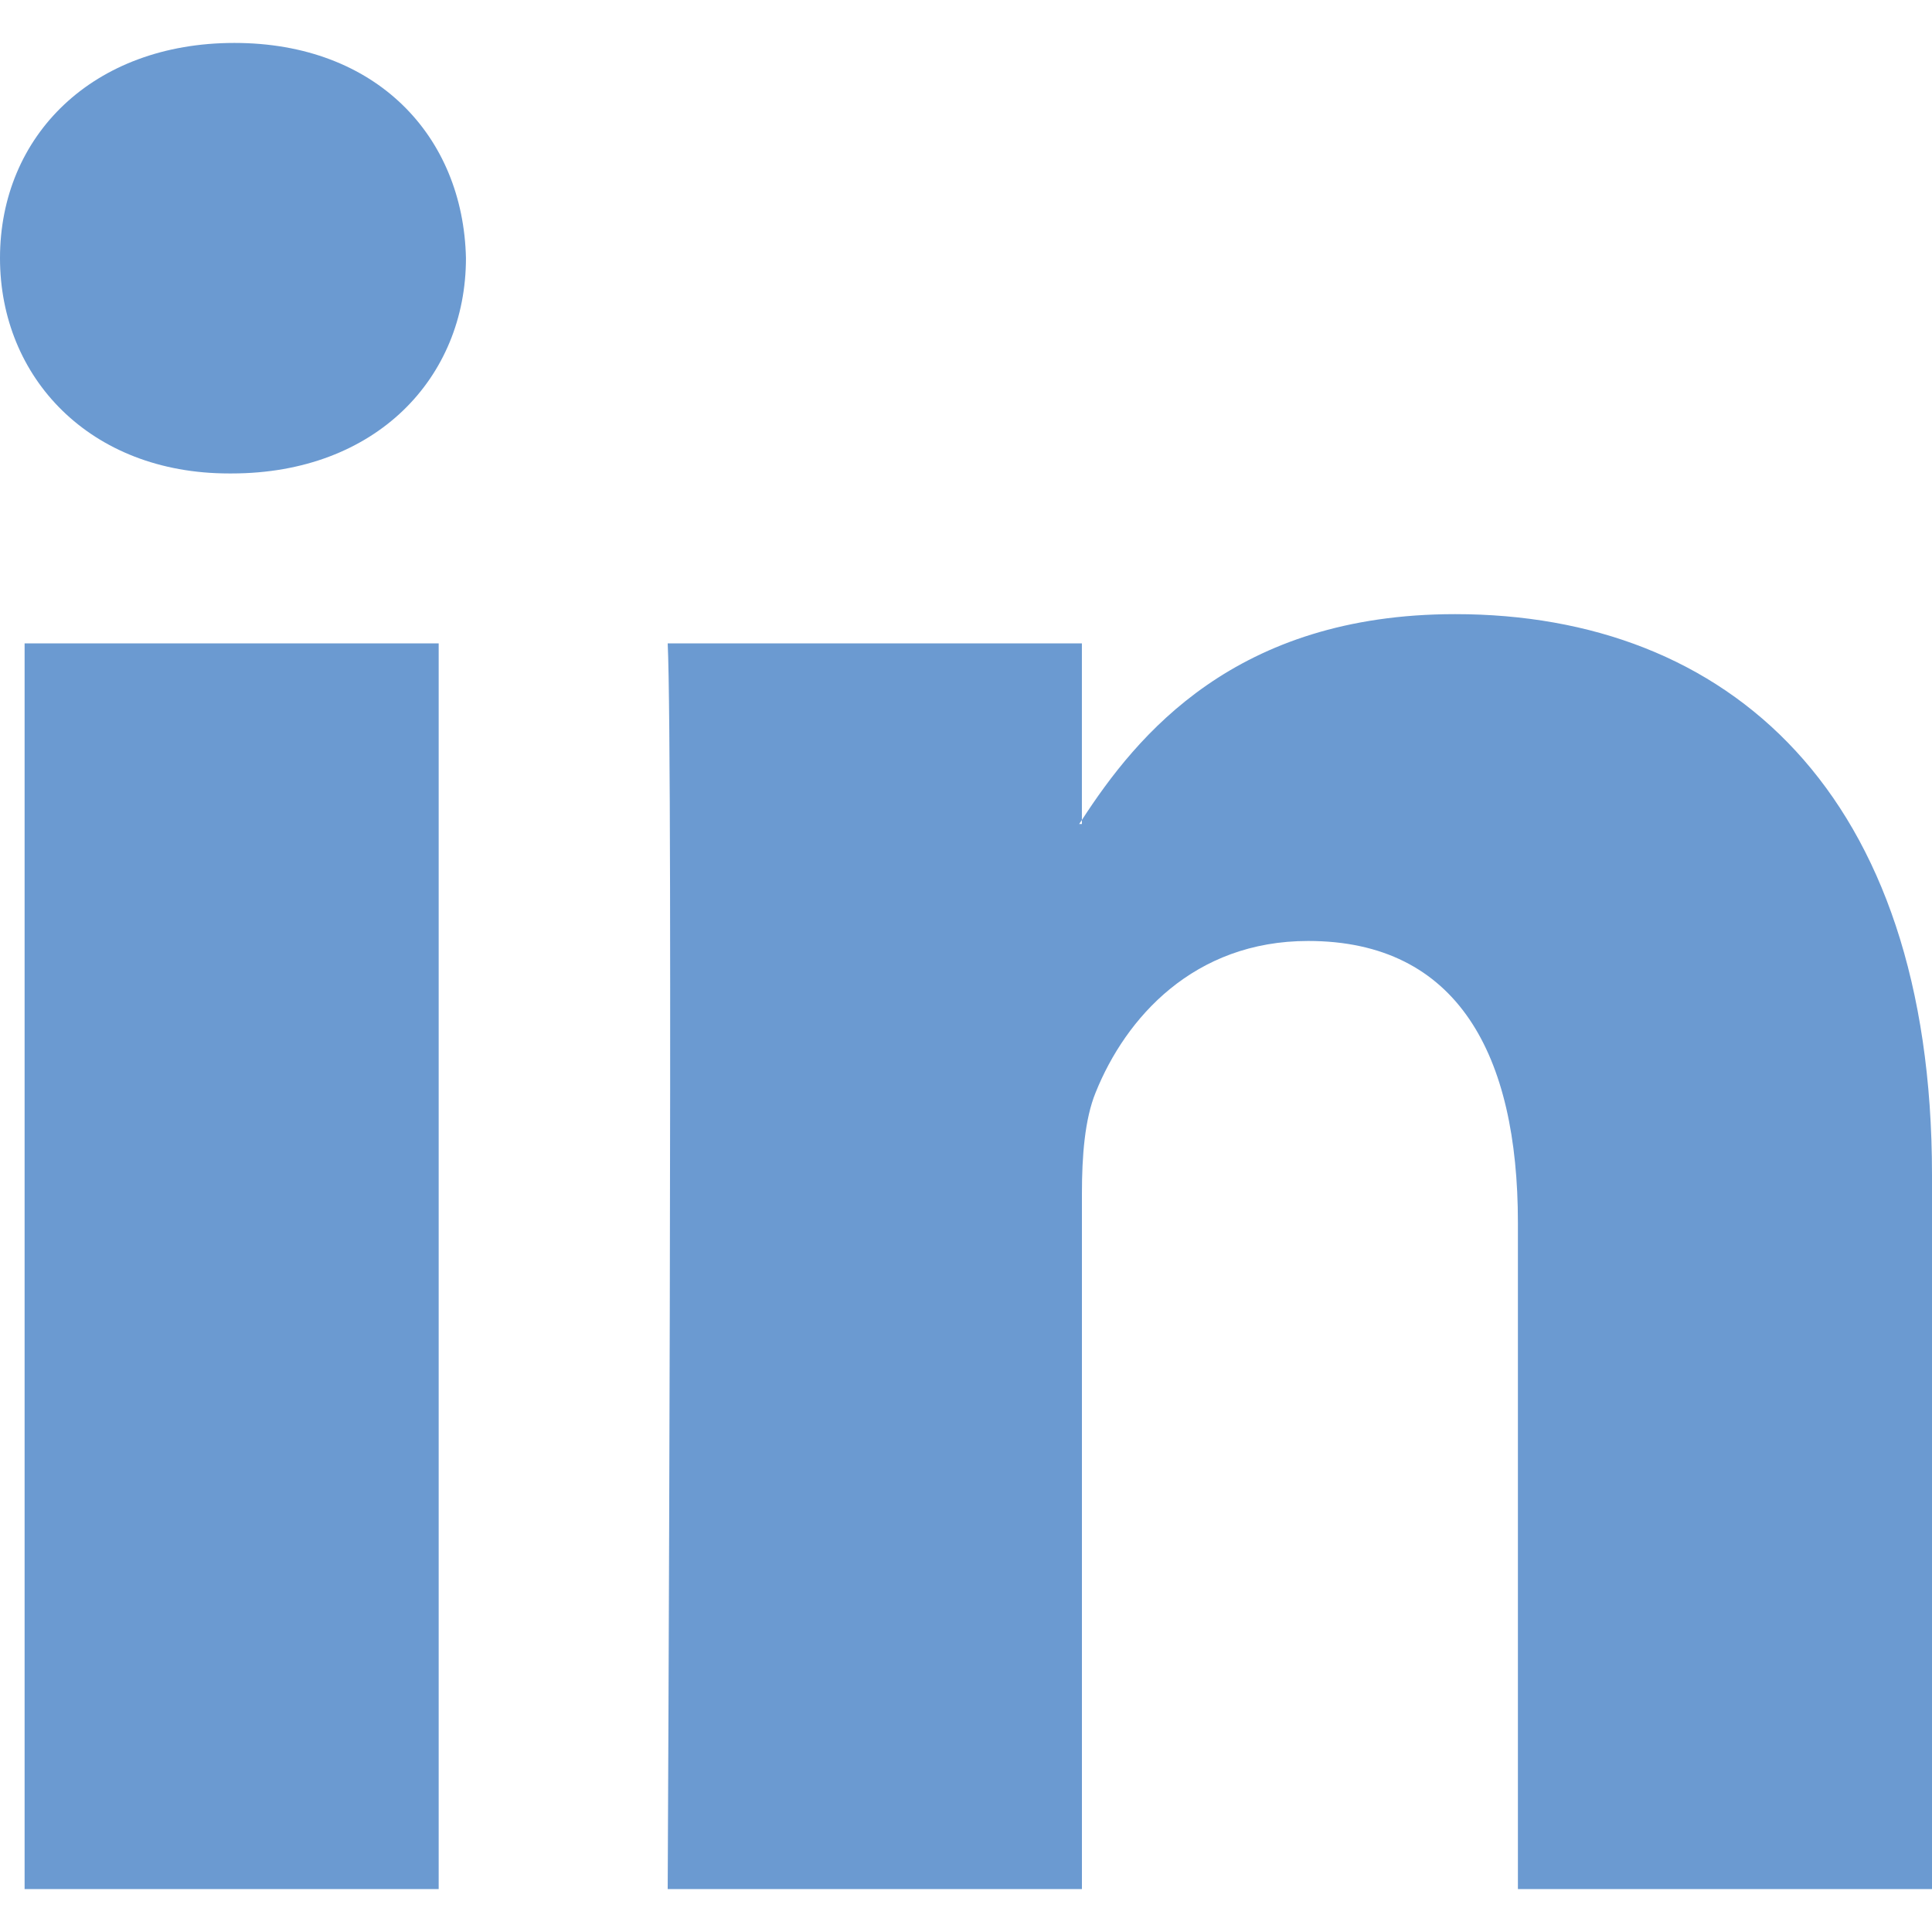
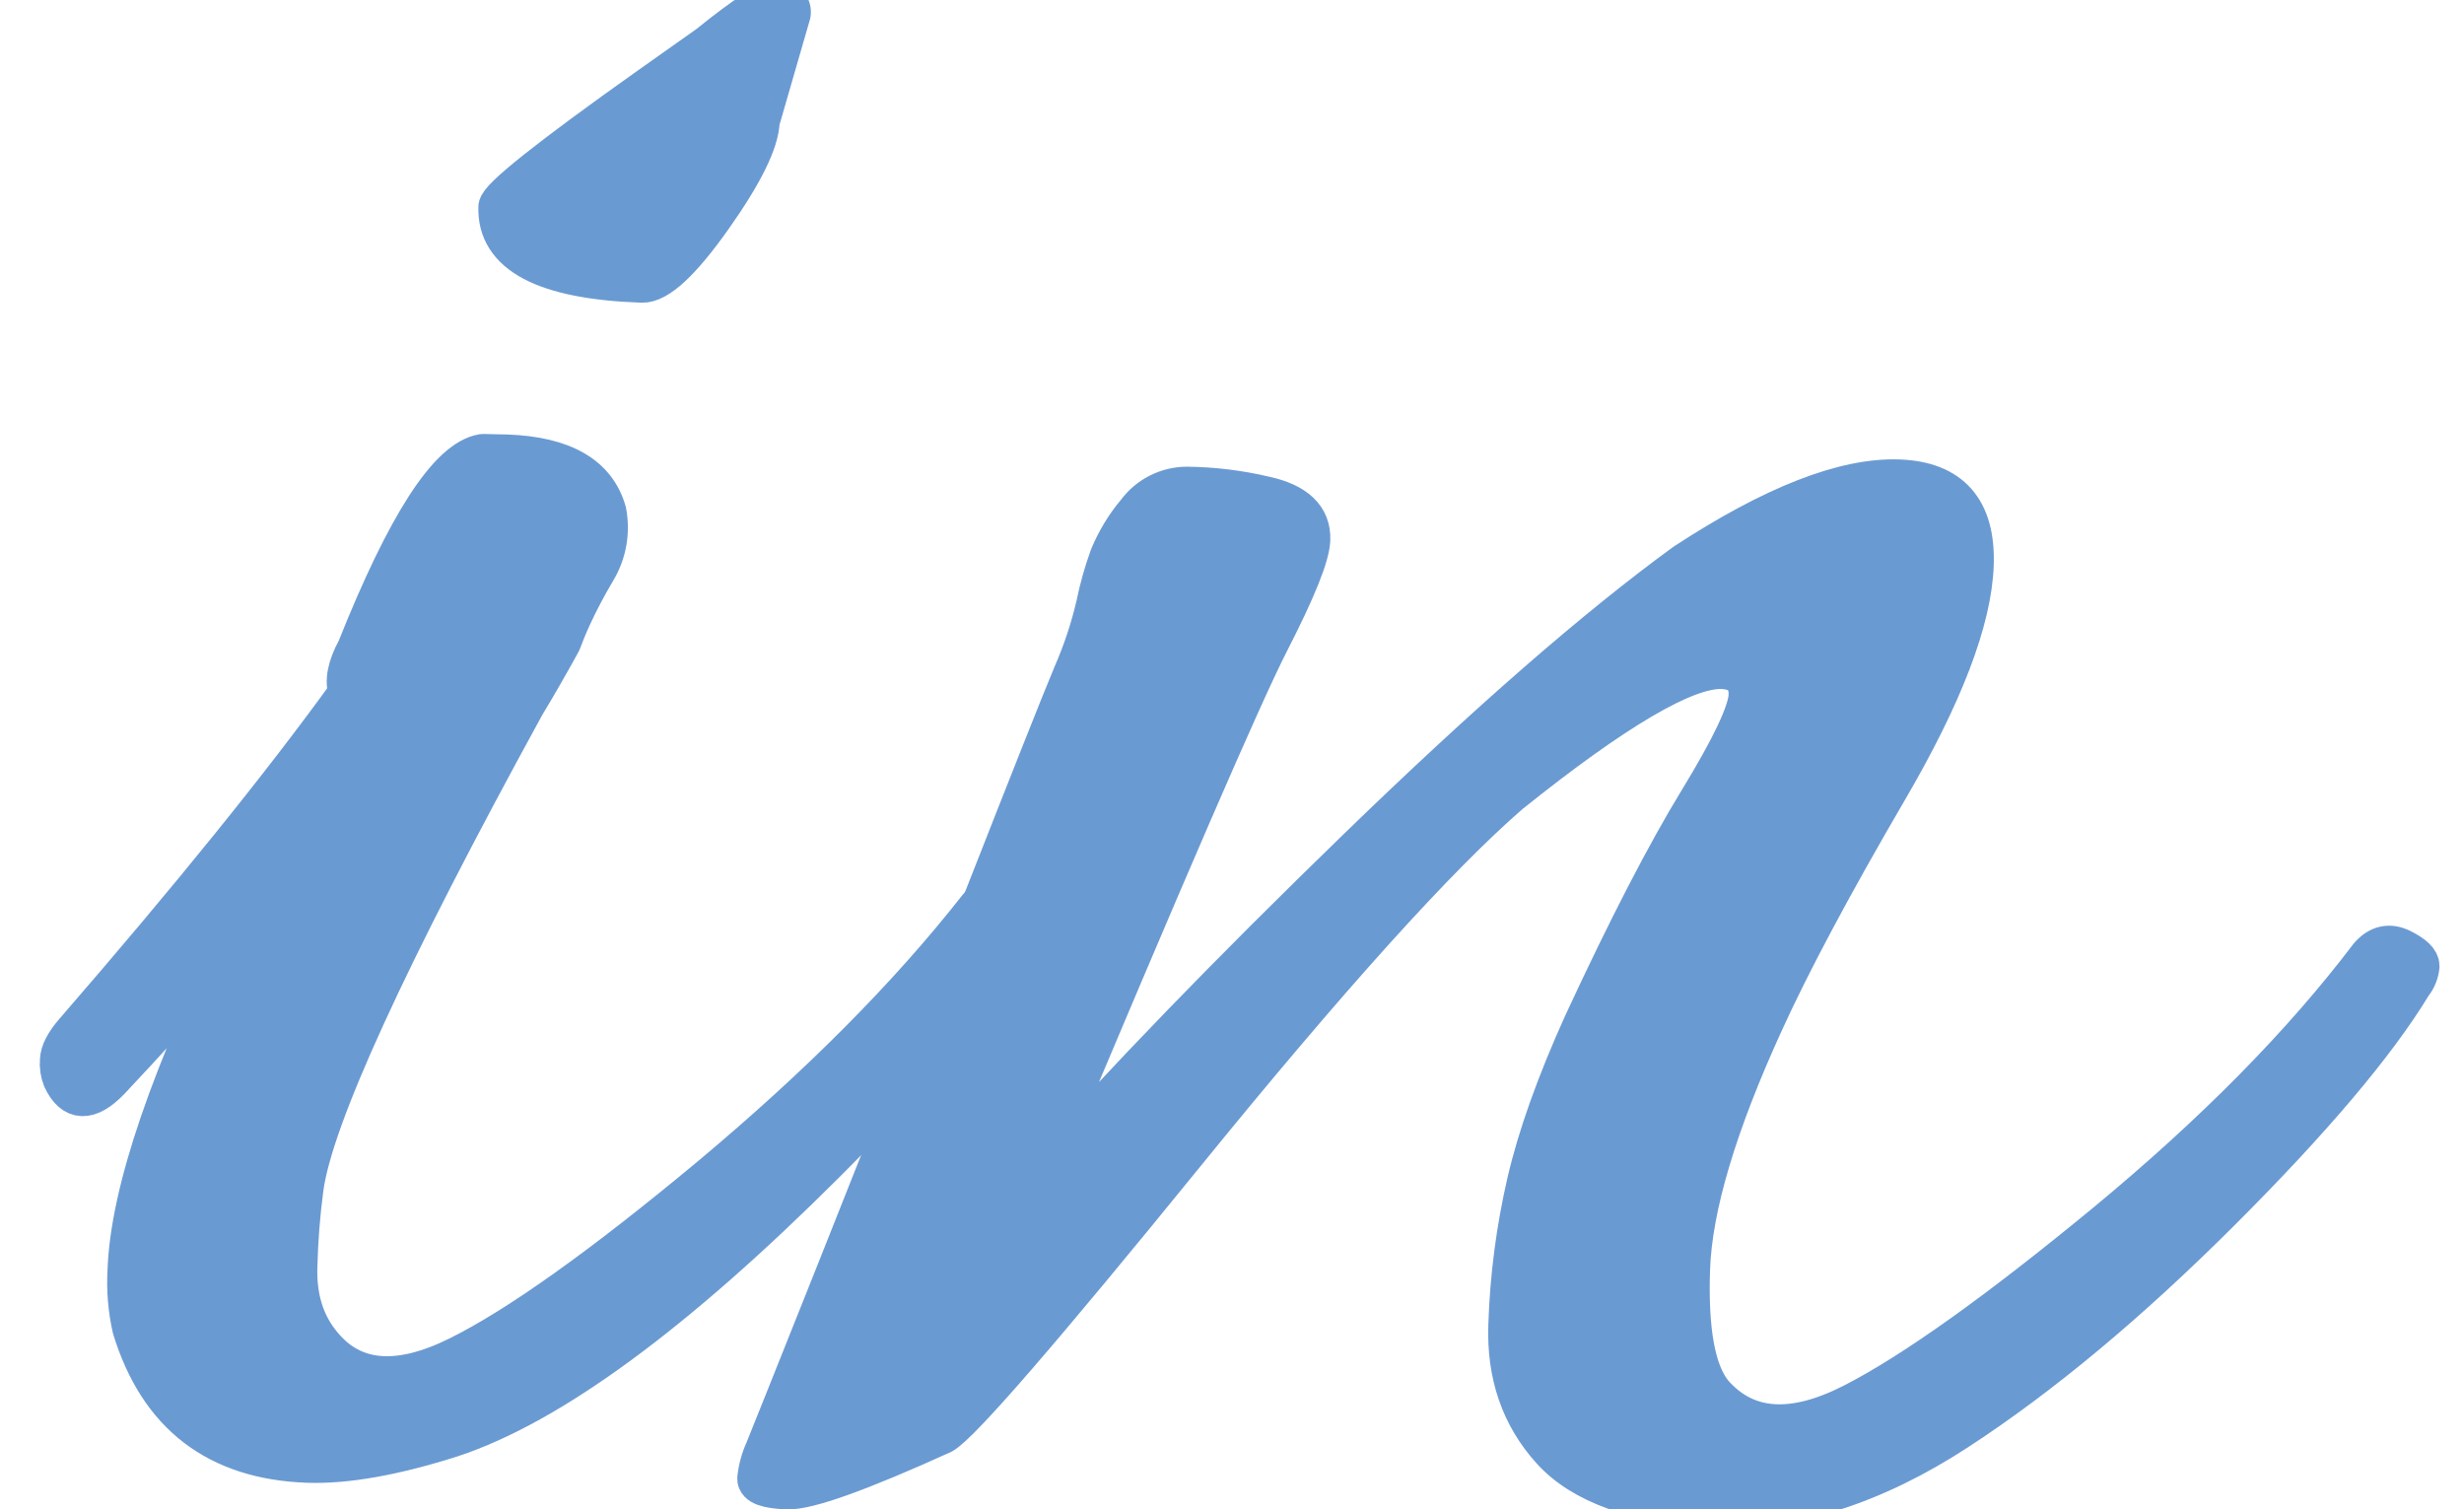
- <svg xmlns="http://www.w3.org/2000/svg" version="1.1" id="Capa_1" x="0px" y="0px" width="512px" height="512px" viewBox="0 0 430.117 430.117" style="enable-background:new 0 0 430.117 430.117;" xml:space="preserve">
-   <g>
-     <path id="LinkedIn" d="M430.117,261.543V420.56h-92.188V272.193c0-37.271-13.334-62.707-46.703-62.707   c-25.473,0-40.632,17.142-47.301,33.724c-2.432,5.928-3.058,14.179-3.058,22.477V420.56h-92.219c0,0,1.242-251.285,0-277.32h92.21   v39.309c-0.187,0.294-0.43,0.611-0.606,0.896h0.606v-0.896c12.251-18.869,34.13-45.824,83.102-45.824   C384.633,136.724,430.117,176.361,430.117,261.543z M52.183,9.558C20.635,9.558,0,30.251,0,57.463   c0,26.619,20.038,47.94,50.959,47.94h0.616c32.159,0,52.159-21.317,52.159-47.94C103.128,30.251,83.734,9.558,52.183,9.558z    M5.477,420.56h92.184v-277.32H5.477V420.56z" fill="#6b9ad1" />
-   </g>
-   <g>
- </g>
-   <g>
- </g>
-   <g>
- </g>
-   <g>
- </g>
-   <g>
- </g>
-   <g>
- </g>
-   <g>
- </g>
-   <g>
- </g>
-   <g>
- </g>
-   <g>
- </g>
-   <g>
- </g>
-   <g>
- </g>
-   <g>
- </g>
-   <g>
- </g>
-   <g>
- </g>
+ <svg xmlns="http://www.w3.org/2000/svg" viewBox="0 0 482 295.1">
+   <path d="M99.08,88.85q16.64.59,19.6,11.28a16.38,16.38,0,0,1-2.07,11.52,98.08,98.08,0,0,0-4.64,8.77c-1,2.18-1.69,3.92-2.18,5.23q-3.57,6.49-7.09,12.33Q62.14,212,59.42,232.47a141.16,141.16,0,0,0-1.19,15.19q-.33,9.27,4.79,15.39Q72,274,89.59,265.3T139.13,230q31.91-26.7,52.13-52.48c1.85-2.13,3.86-2.61,6.05-1.44s3.25,2.33,3.21,3.42a6.7,6.7,0,0,1-1.46,3.59q-10.6,17.5-37.52,44.38-44.19,44.15-73.17,53.72-16.84,5.37-28.15,5-26.62-.93-34.39-26.36a40.51,40.51,0,0,1-.94-11.29q.81-23.14,23.74-69.36-3.6,7.17-27.11,32.16-6.21,6.42-9.31-.32a8,8,0,0,1-.54-3.66q.08-2.31,2.86-5.53,34-39.2,53.61-66.32c-.81-2.24-.27-5.08,1.63-8.55q14.6-36.57,24.66-38.21ZM154.73,2.74l-6.07,21q-.21,6-9.32,18.88T125.57,55.35q-28.62-1-28.13-14.89.11-2.62,29.47-23.46l11.61-8.21q11-8.88,13.64-8.79A2.36,2.36,0,0,1,154.73,2.74Z" style="fill:#6a9ad2;stroke:#6a9ad2;stroke-miterlimit:1;stroke-width:7.72px" />
+   <path d="M371.41,93.73q15.3.54,14.74,16.74t-16.87,44.1Q353,182.47,345,200.07q-13.71,30-14.34,48.16t4.48,24.33q9.61,10.94,27.25,1.94T412,239.15Q443.86,212.8,463.42,187c1.85-2.14,4-2.61,6.38-1.43s3.58,2.34,3.55,3.43a6.7,6.7,0,0,1-1.46,3.59q-10.61,17.5-37.53,44.38T382.9,279.85q-24.56,16-47.84,15.21-22.6-1.46-31.58-11.36T295,259.24a145.1,145.1,0,0,1,3.65-28q3.12-13.46,11.08-31.06,13-28,22.51-43.57T342,136.07c.11-3.31-1.61-5-5.15-5.15q-10.65-.36-41.5,24.38-21.3,18.47-63.41,70.28t-47.56,54.95Q160,291.6,154,291.39t-5.92-2.19a18,18,0,0,1,1.53-5.58q1.47-3.6,14.23-35.59t27.77-70.2q15-38.22,18.27-46a77.91,77.91,0,0,0,4.46-13.42,67.41,67.41,0,0,1,2.67-9.51,33.29,33.29,0,0,1,5.3-8.75,12.33,12.33,0,0,1,9.83-5A69.78,69.78,0,0,1,247.37,97q9.25,2,9,8.59-.16,4.64-8,19.92T202.72,230.85q25-28.24,62.9-65t63.91-55.71Q355.44,93.18,371.41,93.73Z" style="fill:#6a9ad2;stroke:#6a9ad2;stroke-miterlimit:1;stroke-width:7.72px" />
</svg>
